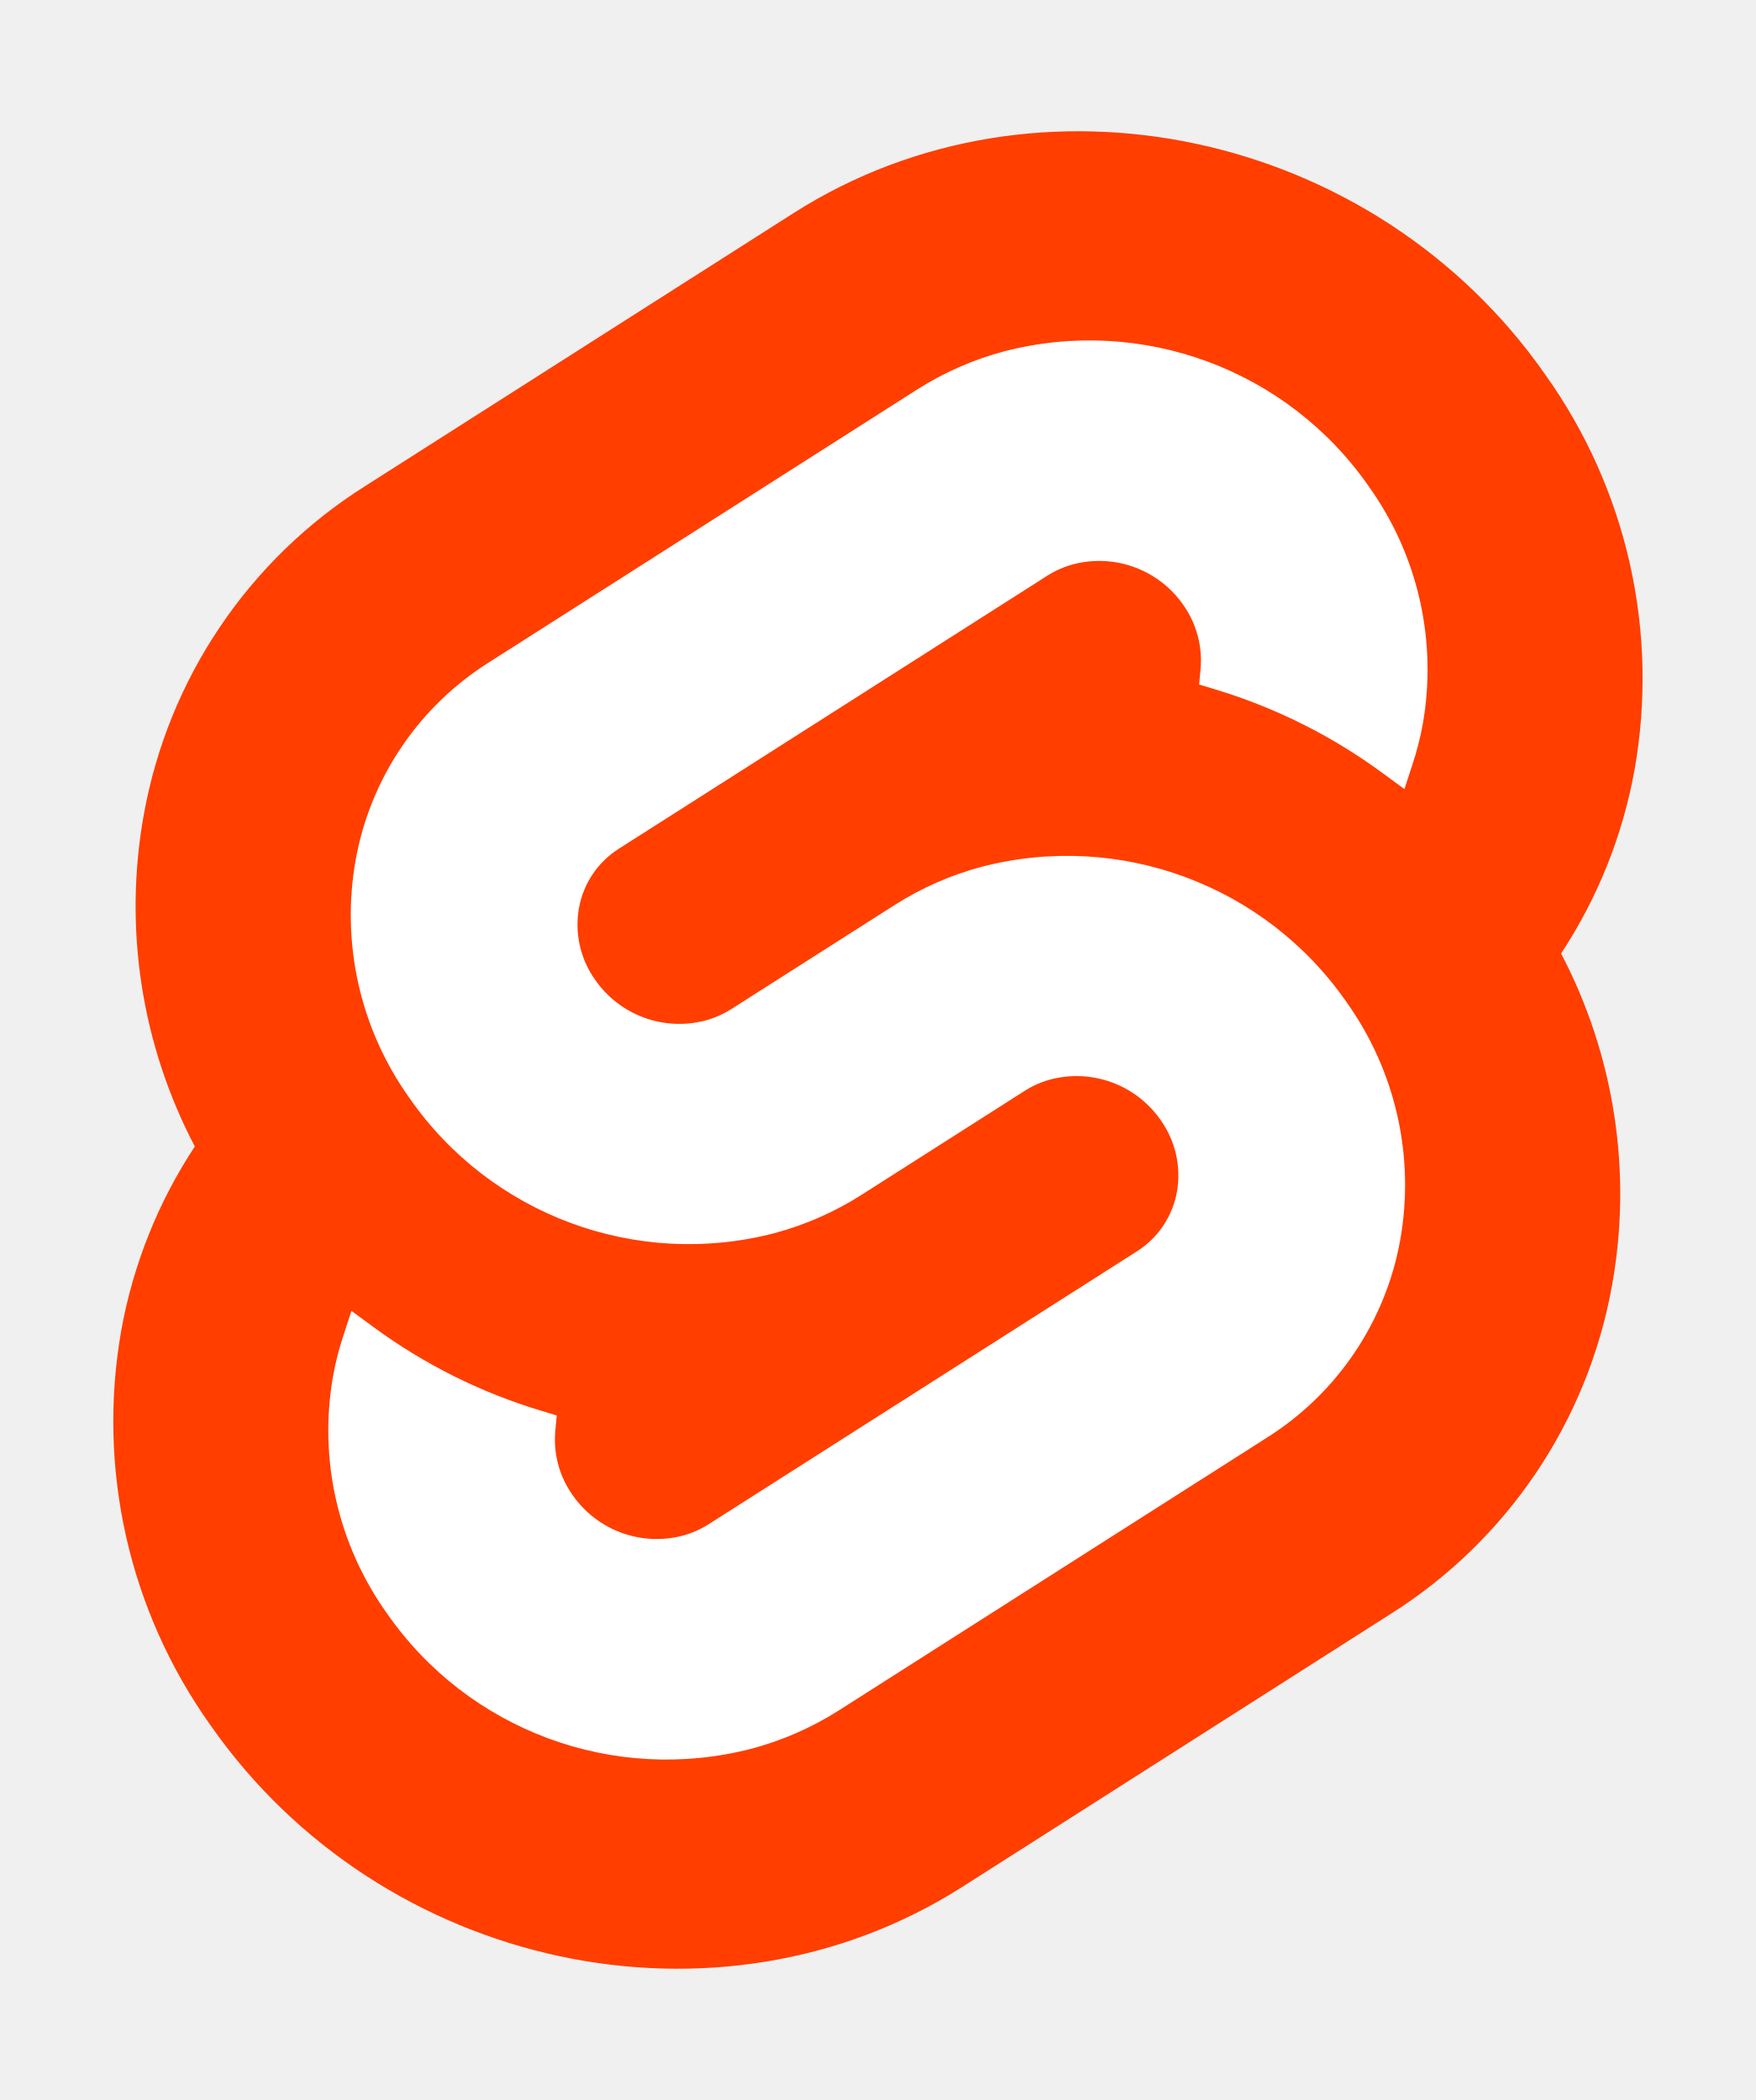
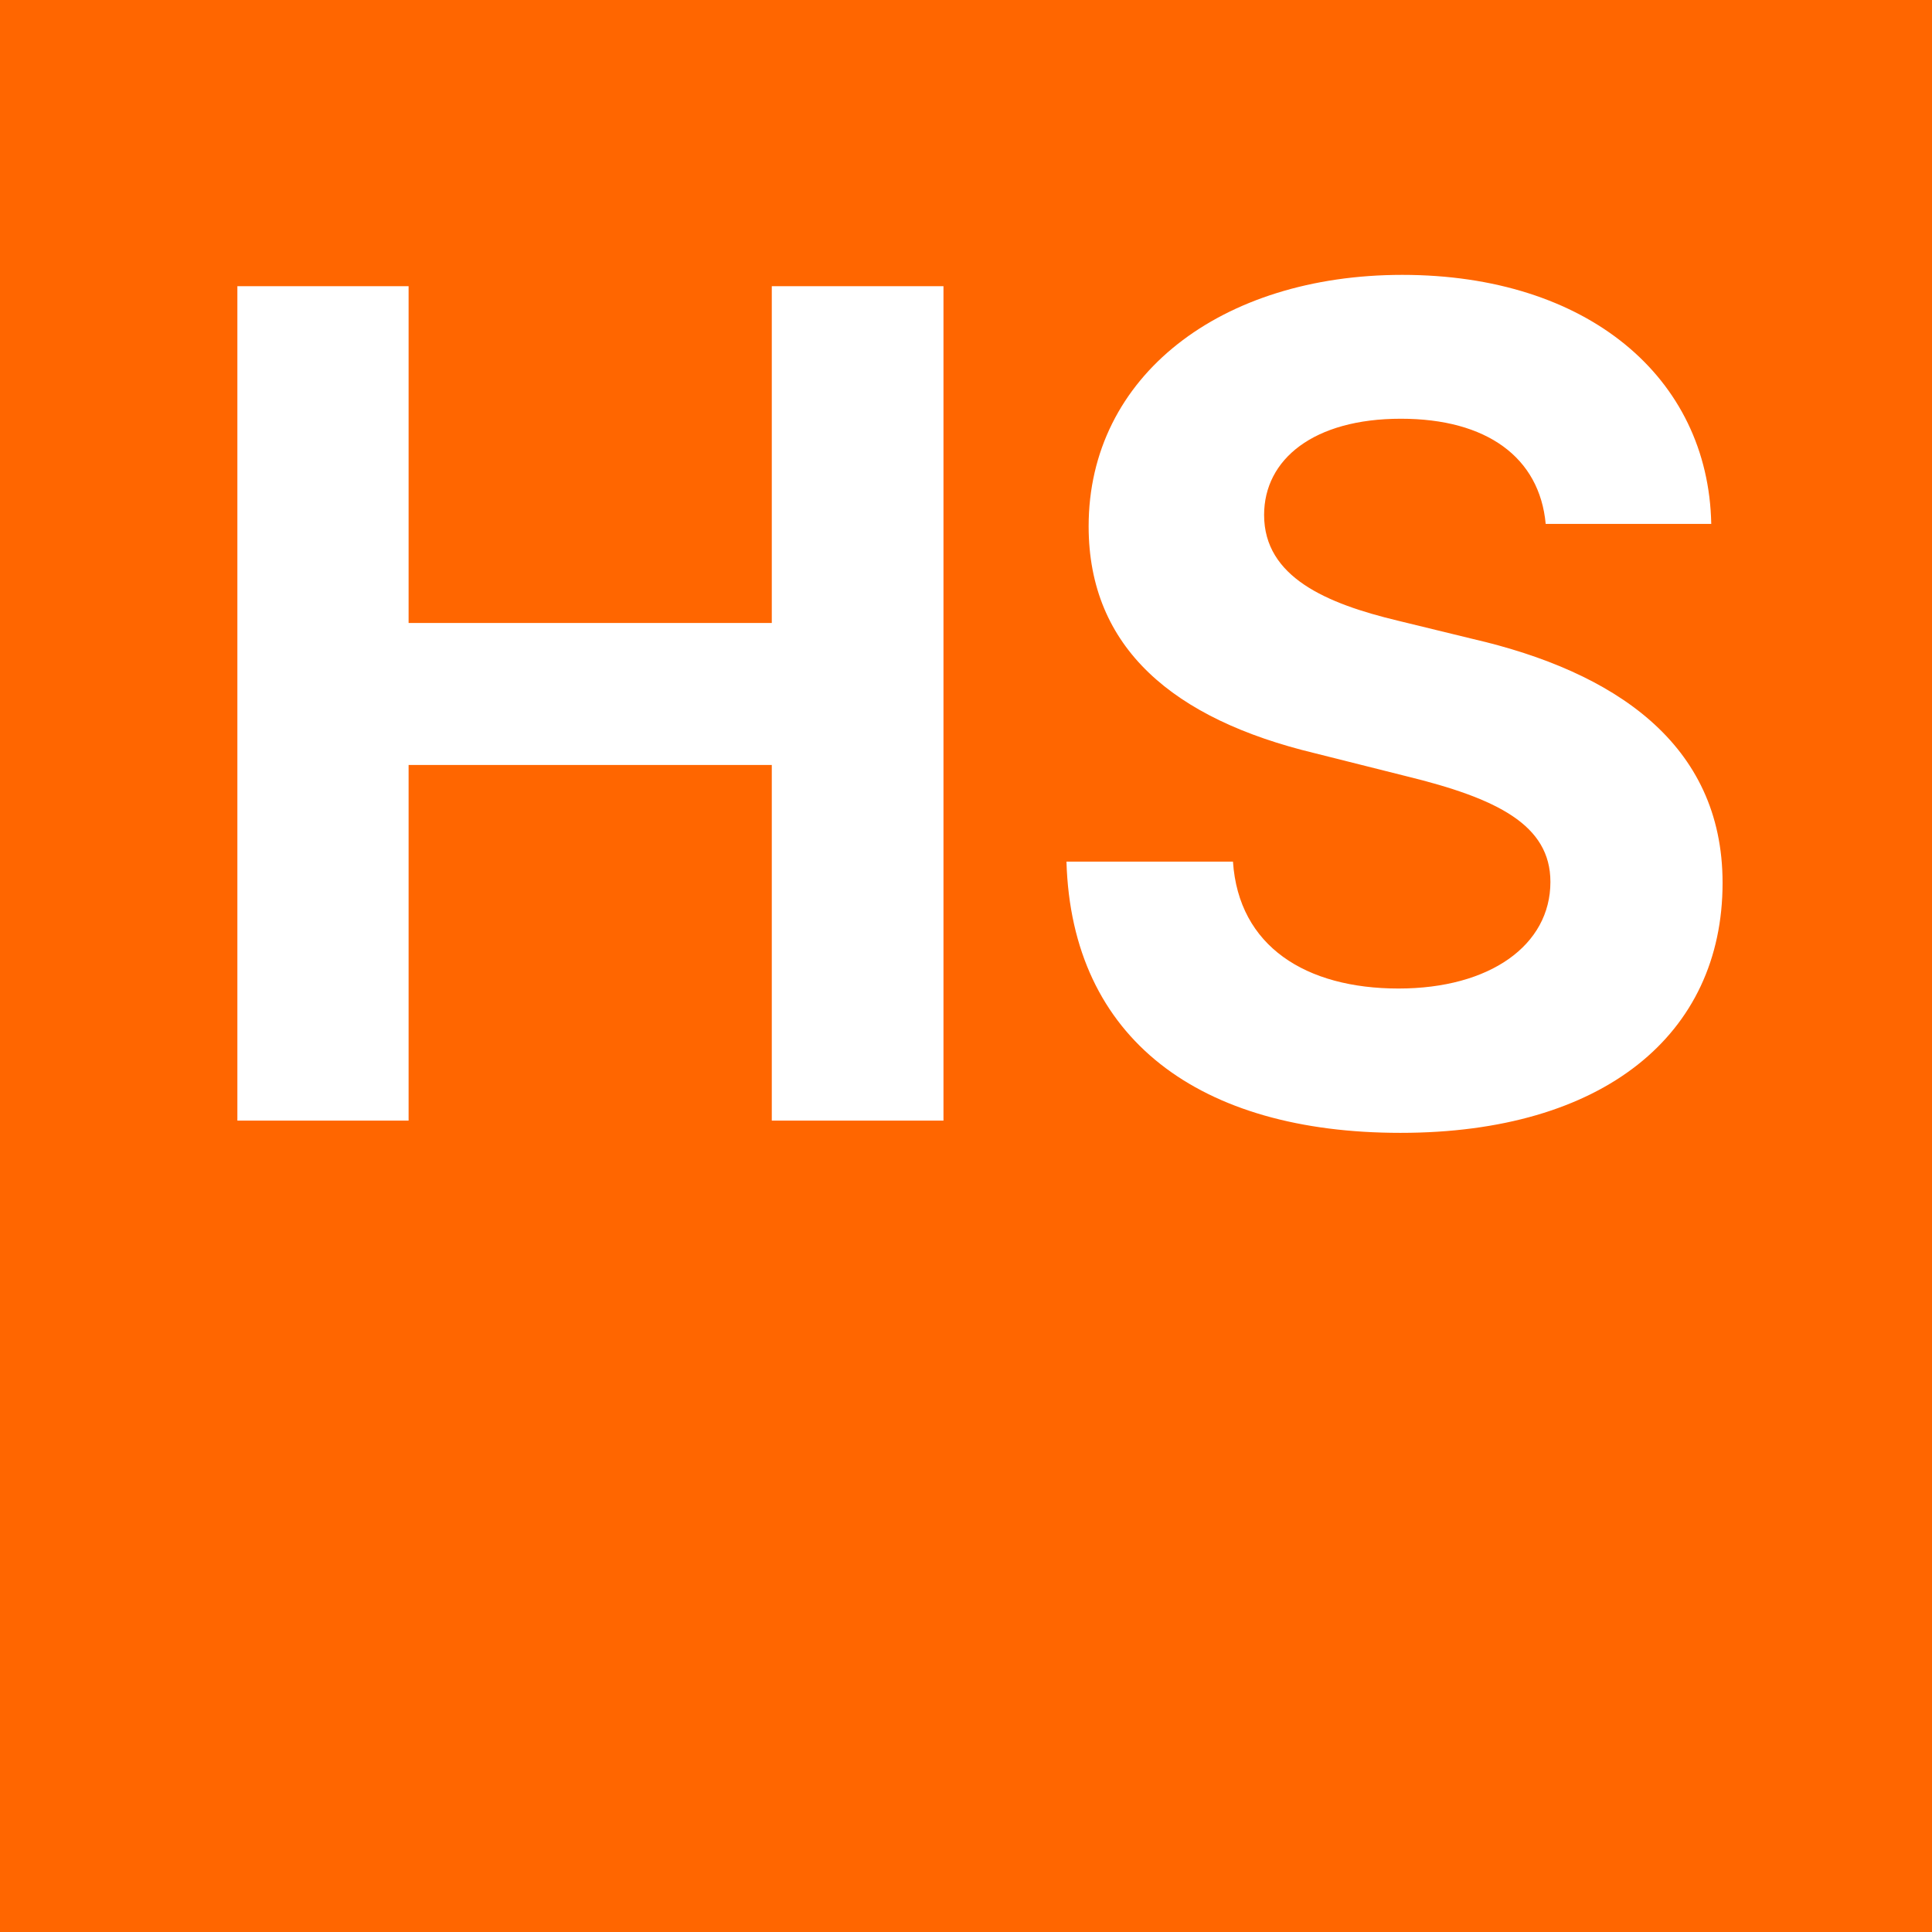
- <svg xmlns="http://www.w3.org/2000/svg" width="107" height="128" viewBox="0 0 107 128">
-   <path d="M94.157 22.819c-10.4-14.885-30.94-19.297-45.792-9.835L22.282 29.608A29.92 29.92 0 0 0 8.764 49.65a31.5 31.5 0 0 0 3.108 20.231 30 30 0 0 0-4.477 11.183 31.9 31.9 0 0 0 5.448 24.116c10.402 14.887 30.942 19.297 45.791 9.835l26.083-16.624A29.92 29.92 0 0 0 98.235 78.35a31.53 31.53 0 0 0-3.105-20.232 30 30 0 0 0 4.474-11.182 31.88 31.88 0 0 0-5.447-24.116" style="fill:#ff3e00" />
-   <path d="M45.817 106.582a20.72 20.72 0 0 1-22.237-8.243 19.17 19.17 0 0 1-3.277-14.503 18 18 0 0 1 .624-2.435l.49-1.498 1.337.981a33.6 33.6 0 0 0 10.203 5.098l.97.294-.09.968a5.85 5.85 0 0 0 1.052 3.878 6.24 6.24 0 0 0 6.695 2.485 5.8 5.8 0 0 0 1.603-.704L69.27 76.28a5.43 5.43 0 0 0 2.45-3.631 5.8 5.8 0 0 0-.987-4.371 6.24 6.24 0 0 0-6.698-2.487 5.7 5.7 0 0 0-1.6.704l-9.953 6.345a19 19 0 0 1-5.296 2.326 20.72 20.72 0 0 1-22.237-8.243 19.17 19.17 0 0 1-3.277-14.502 17.99 17.99 0 0 1 8.13-12.052l26.081-16.623a19 19 0 0 1 5.3-2.329 20.72 20.72 0 0 1 22.237 8.243 19.17 19.17 0 0 1 3.277 14.503 18 18 0 0 1-.624 2.435l-.49 1.498-1.337-.98a33.6 33.6 0 0 0-10.203-5.1l-.97-.294.09-.968a5.86 5.86 0 0 0-1.052-3.878 6.24 6.24 0 0 0-6.696-2.485 5.8 5.8 0 0 0-1.602.704L37.73 51.72a5.42 5.42 0 0 0-2.449 3.63 5.79 5.79 0 0 0 .986 4.372 6.24 6.24 0 0 0 6.698 2.486 5.8 5.8 0 0 0 1.602-.704l9.952-6.342a19 19 0 0 1 5.295-2.328 20.72 20.72 0 0 1 22.237 8.242 19.17 19.17 0 0 1 3.277 14.503 18 18 0 0 1-8.13 12.053l-26.081 16.622a19 19 0 0 1-5.3 2.328" style="fill:#fff" />
+ <svg xmlns="http://www.w3.org/2000/svg" width="64" height="64">
+   <rect width="100%" height="100%" fill="#ff6600" />
+   <text x="50%" y="58%" text-anchor="middle" font-size="38" font-family="Inter, Arial, sans-serif" fill="#fff" font-weight="bold">HS</text>
</svg>
